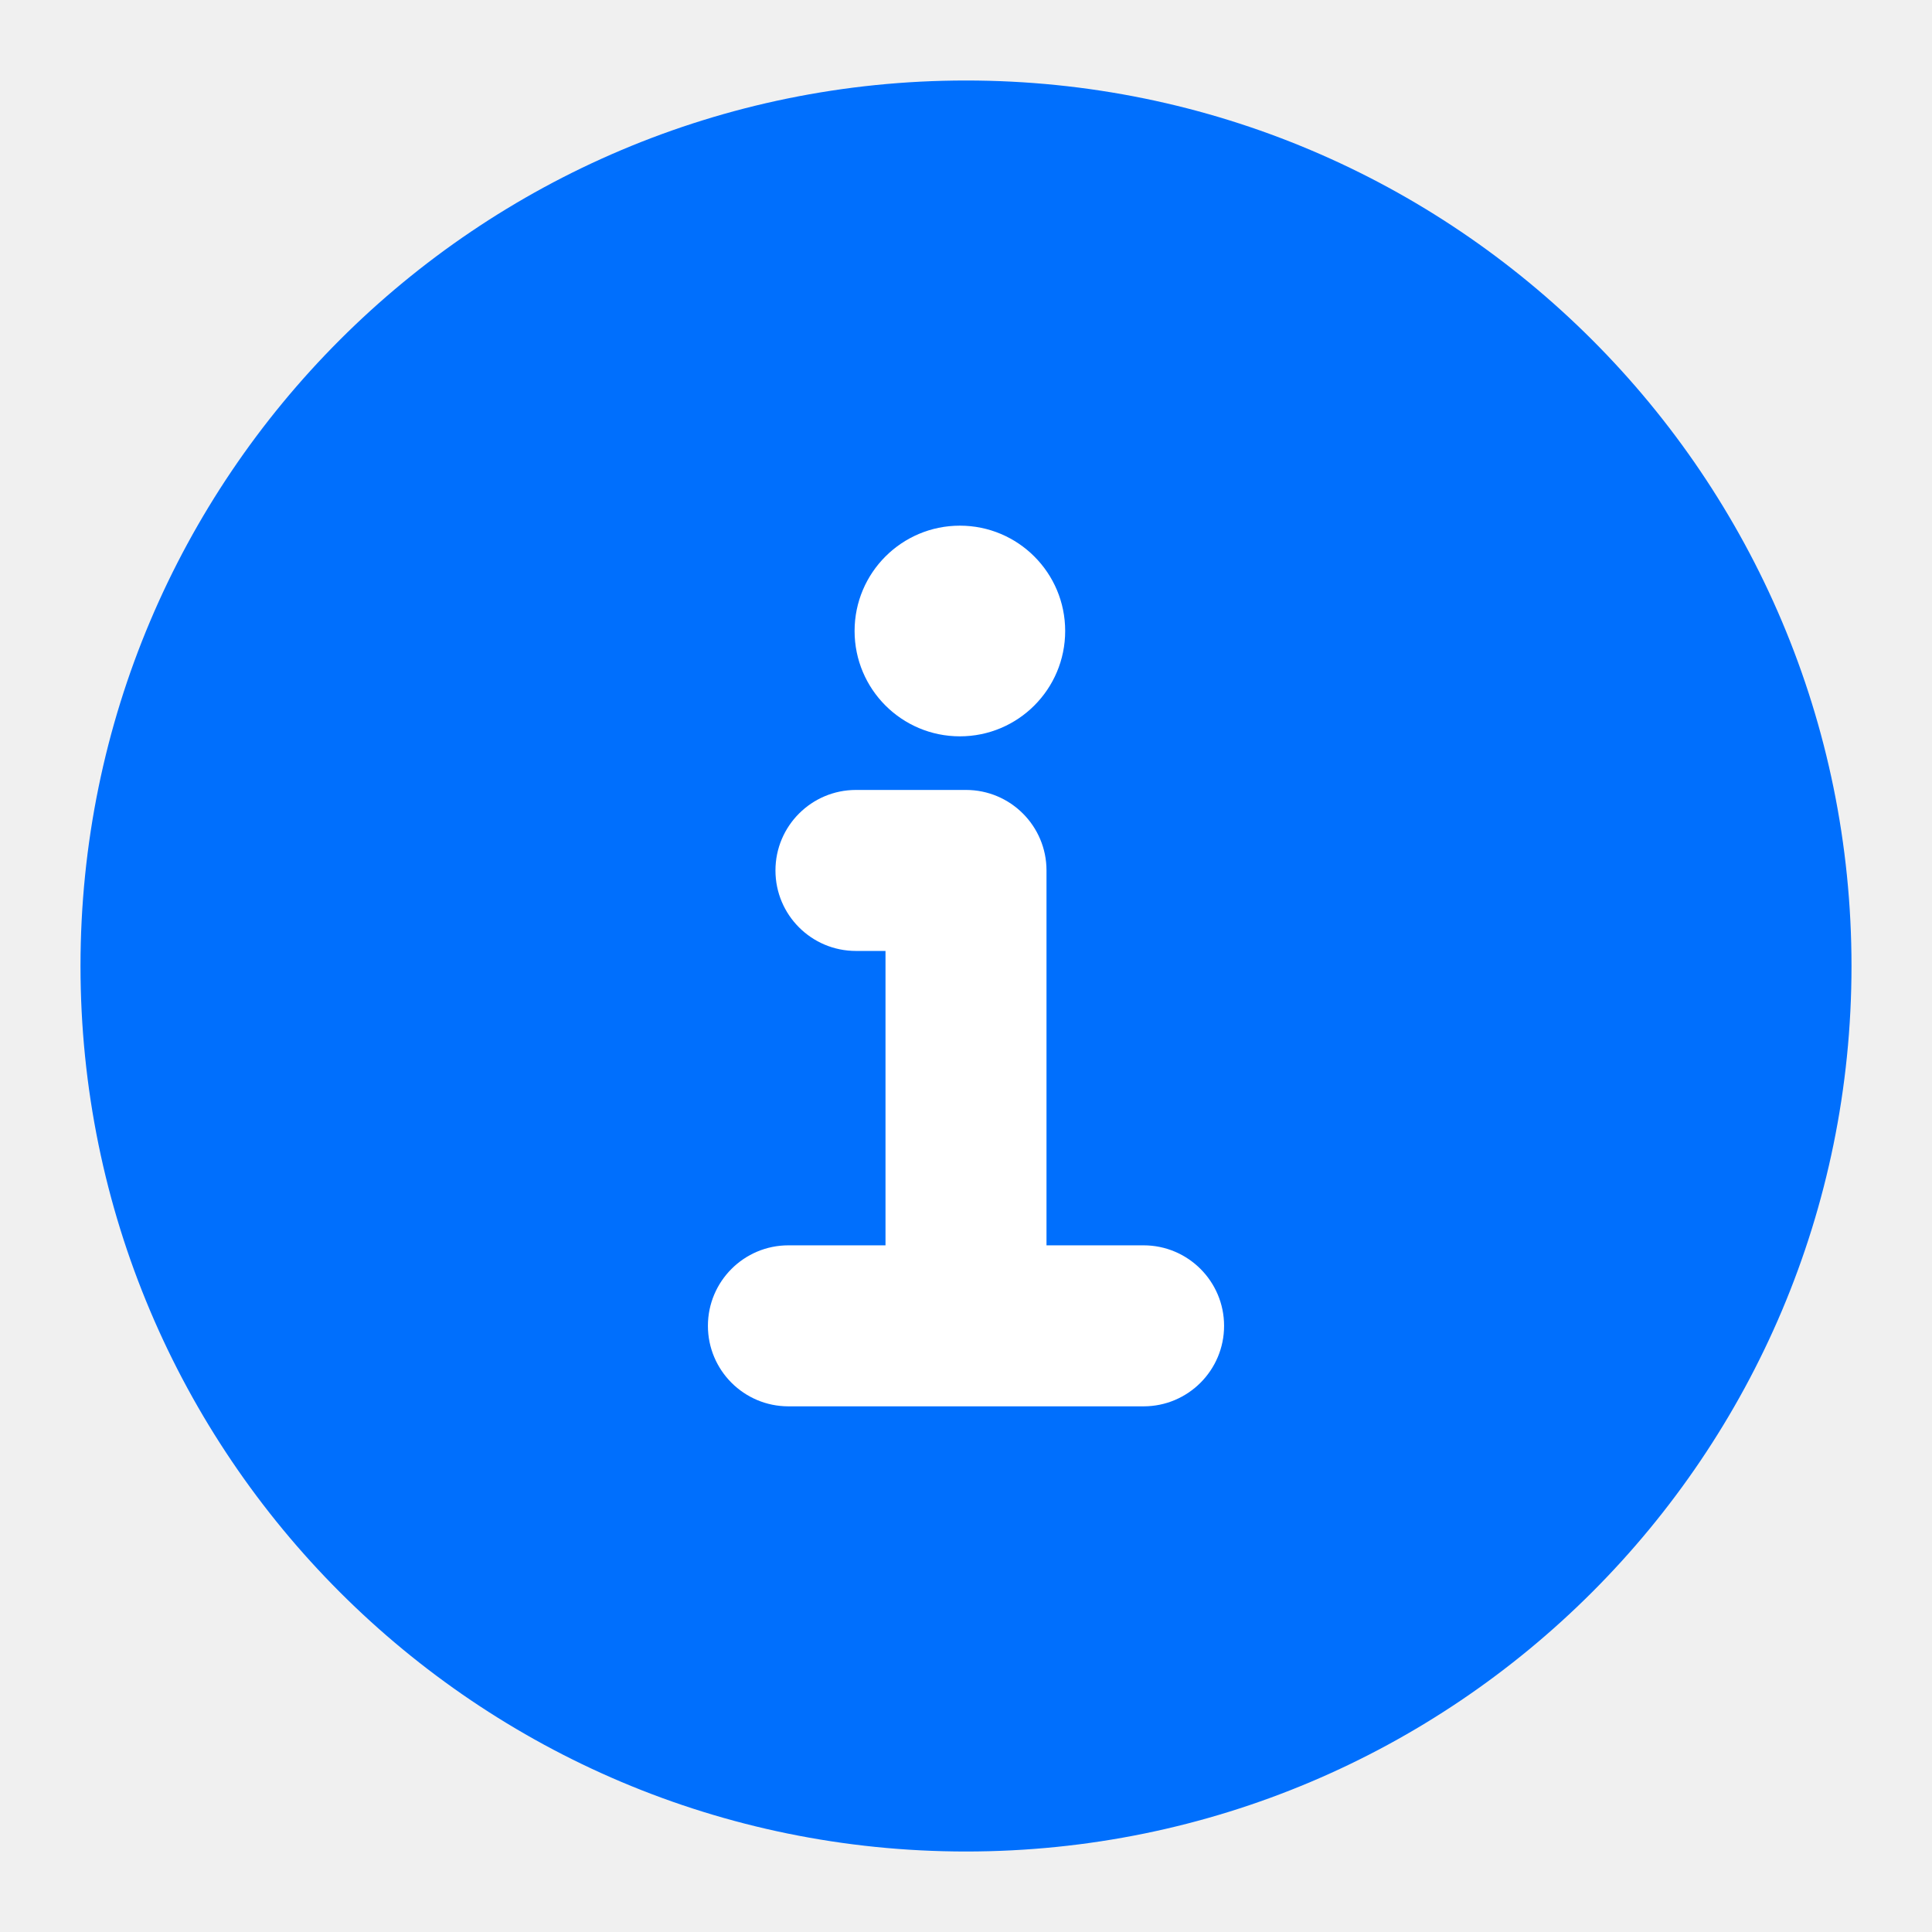
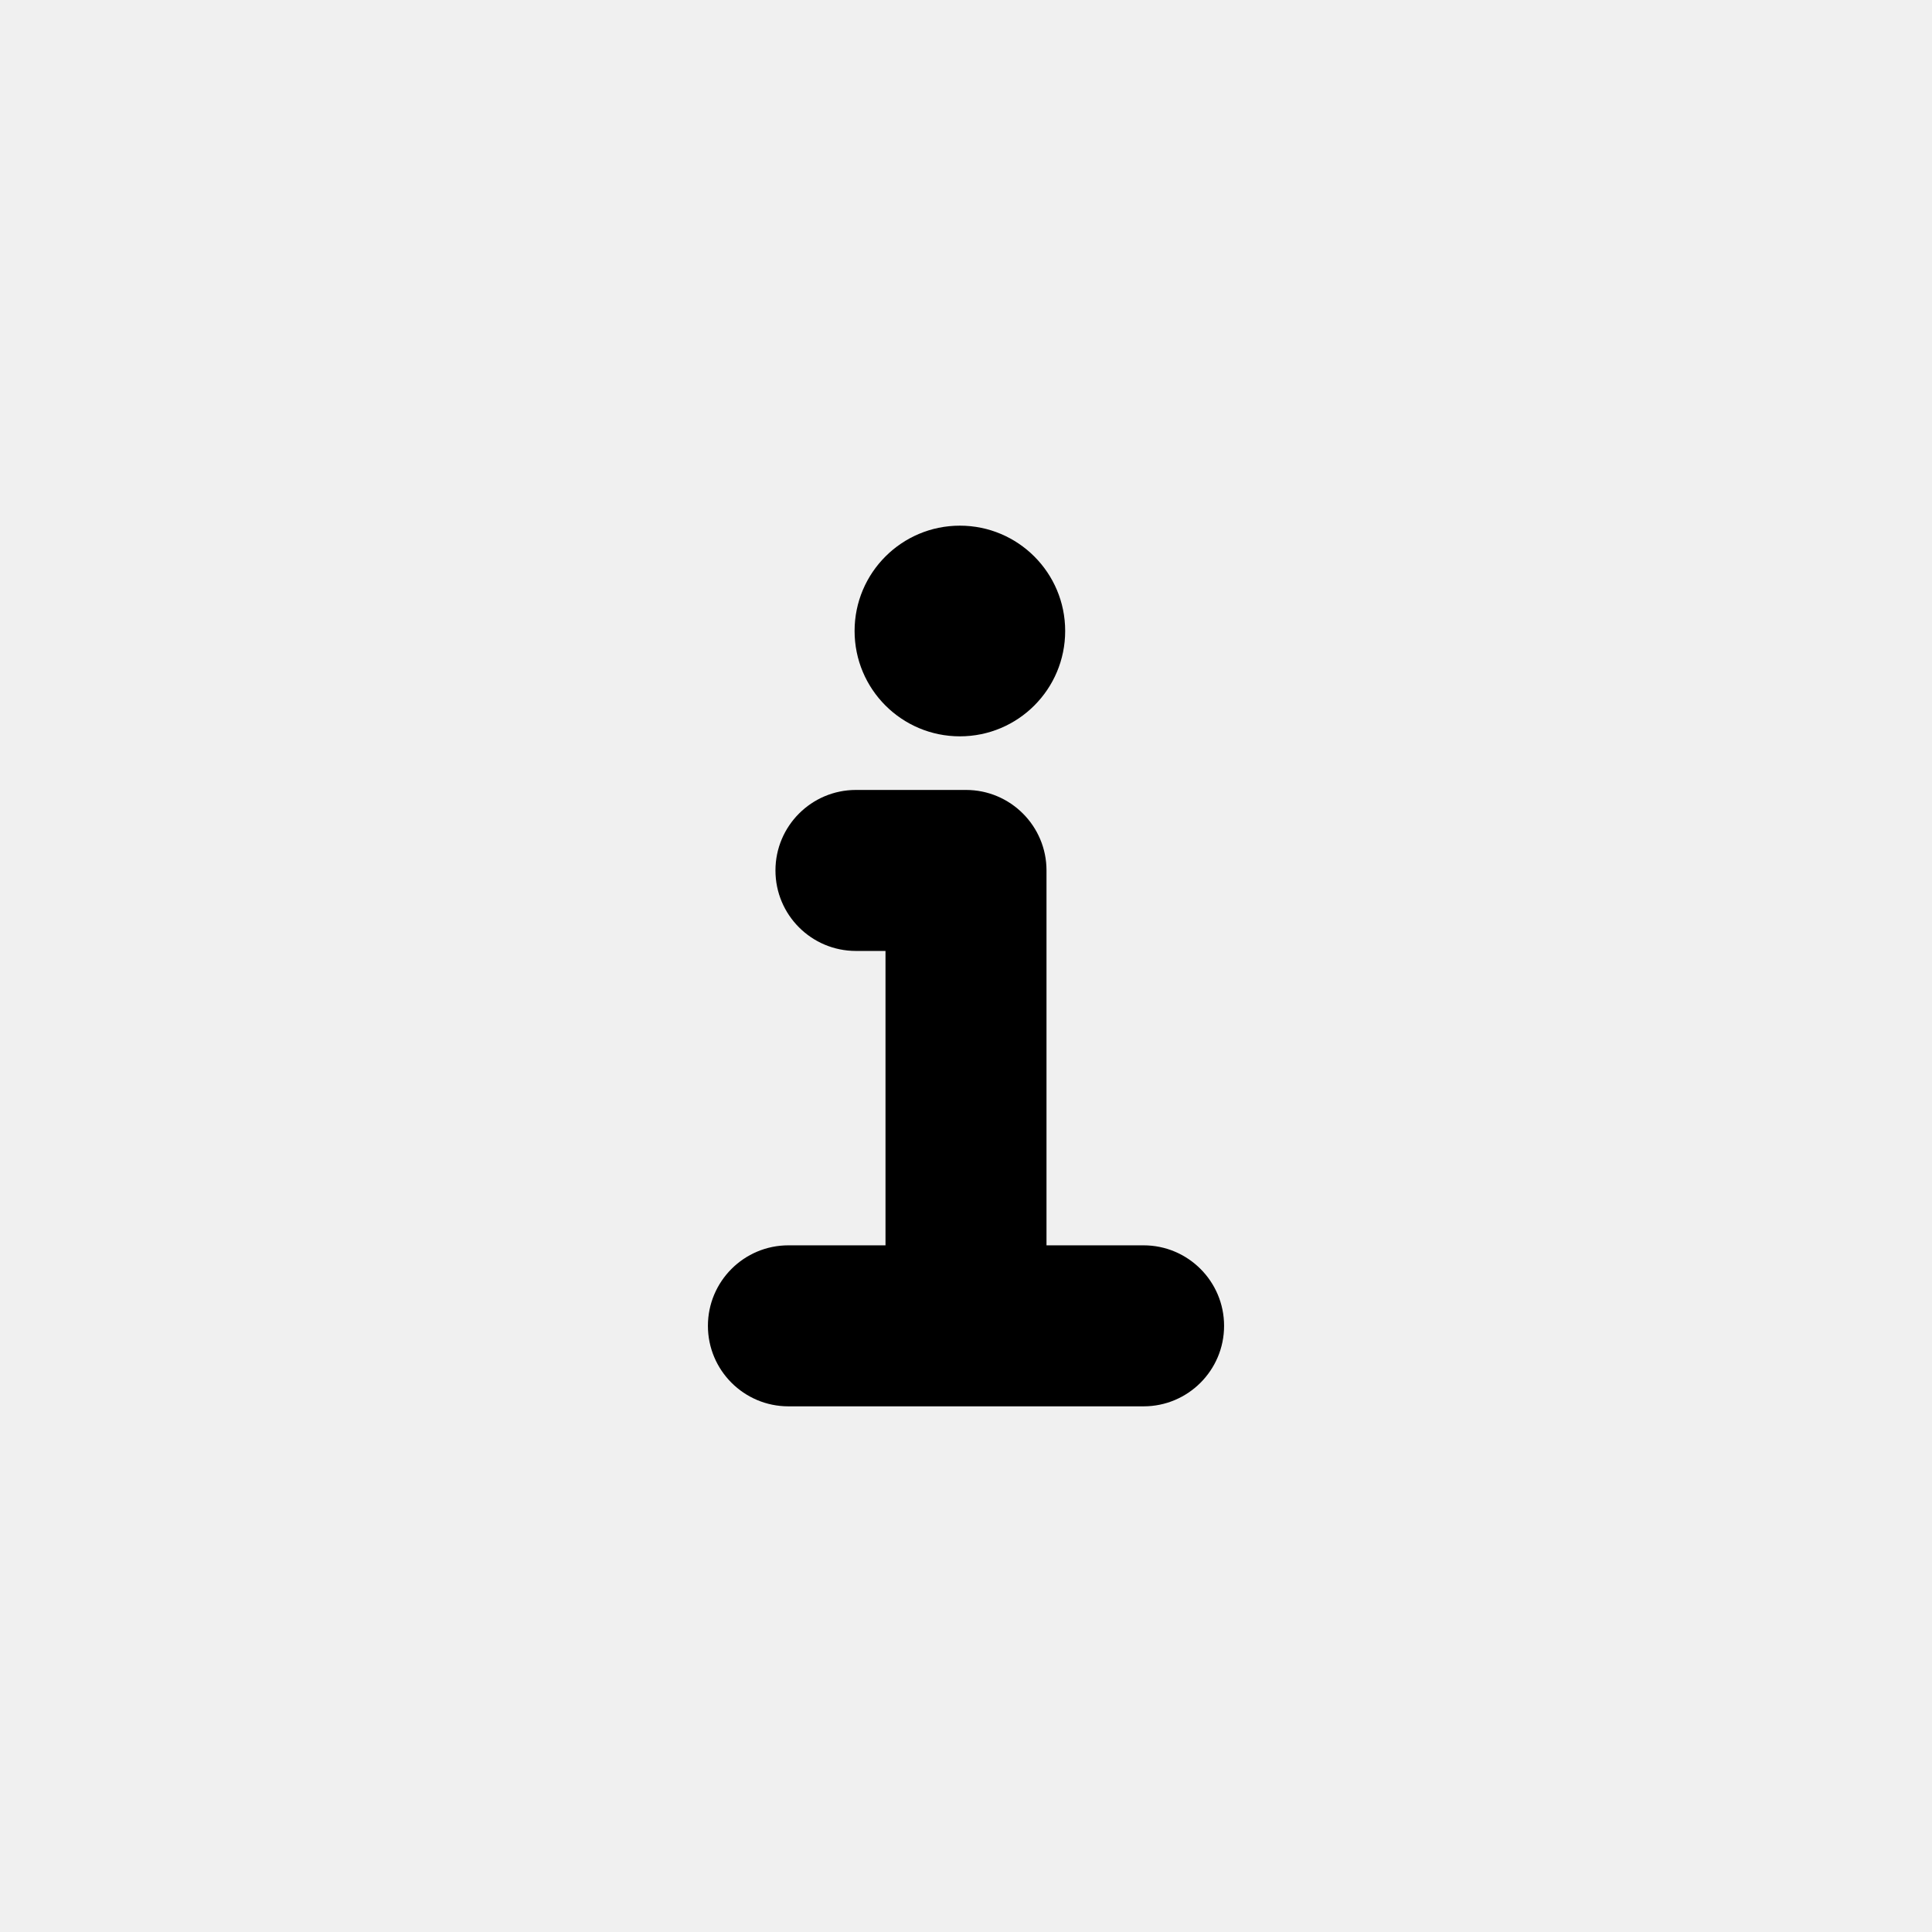
<svg xmlns="http://www.w3.org/2000/svg" width="24" height="24" viewBox="0 0 24 24" fill="none">
-   <mask id="mask0_190_1962" style="mask-type:alpha" maskUnits="userSpaceOnUse" x="1" y="1" width="22" height="22">
-     <circle cx="12" cy="12" r="11" fill="#D9D9D9" />
-   </mask>
-   <g mask="url(#mask0_190_1962)">
-     <rect width="24" height="24" fill="#006FFD" />
-   </g>
-   <path fill-rule="evenodd" clip-rule="evenodd" d="M9.633 10.813C9.633 10.261 10.081 9.813 10.633 9.813H12C12.552 9.813 13 10.261 13 10.813V15.47H14.206C14.758 15.47 15.206 15.918 15.206 16.47C15.206 17.022 14.758 17.47 14.206 17.47H9.794C9.242 17.47 8.794 17.022 8.794 16.47C8.794 15.918 9.242 15.47 9.794 15.47H11V11.813H10.633C10.081 11.813 9.633 11.366 9.633 10.813Z" fill="white" />
-   <path d="M13.232 7.838C13.232 8.561 12.647 9.147 11.924 9.147C11.201 9.147 10.616 8.561 10.616 7.838C10.616 7.116 11.201 6.53 11.924 6.53C12.647 6.53 13.232 7.116 13.232 7.838Z" fill="white" />
+   <path fill-rule="evenodd" clip-rule="evenodd" d="M9.633 10.813C9.633 10.261 10.081 9.813 10.633 9.813H12C12.552 9.813 13 10.261 13 10.813V15.47H14.206C14.758 15.47 15.206 15.918 15.206 16.47C15.206 17.022 14.758 17.47 14.206 17.47H9.794C9.242 17.47 8.794 17.022 8.794 16.47C8.794 15.918 9.242 15.47 9.794 15.47H11V11.813H10.633C10.081 11.813 9.633 11.366 9.633 10.813Z" fill="currentColor" />
+   <path d="M13.232 7.838C13.232 8.561 12.647 9.147 11.924 9.147C11.201 9.147 10.616 8.561 10.616 7.838C10.616 7.116 11.201 6.53 11.924 6.53C12.647 6.53 13.232 7.116 13.232 7.838Z" fill="currentColor" />
</svg>
